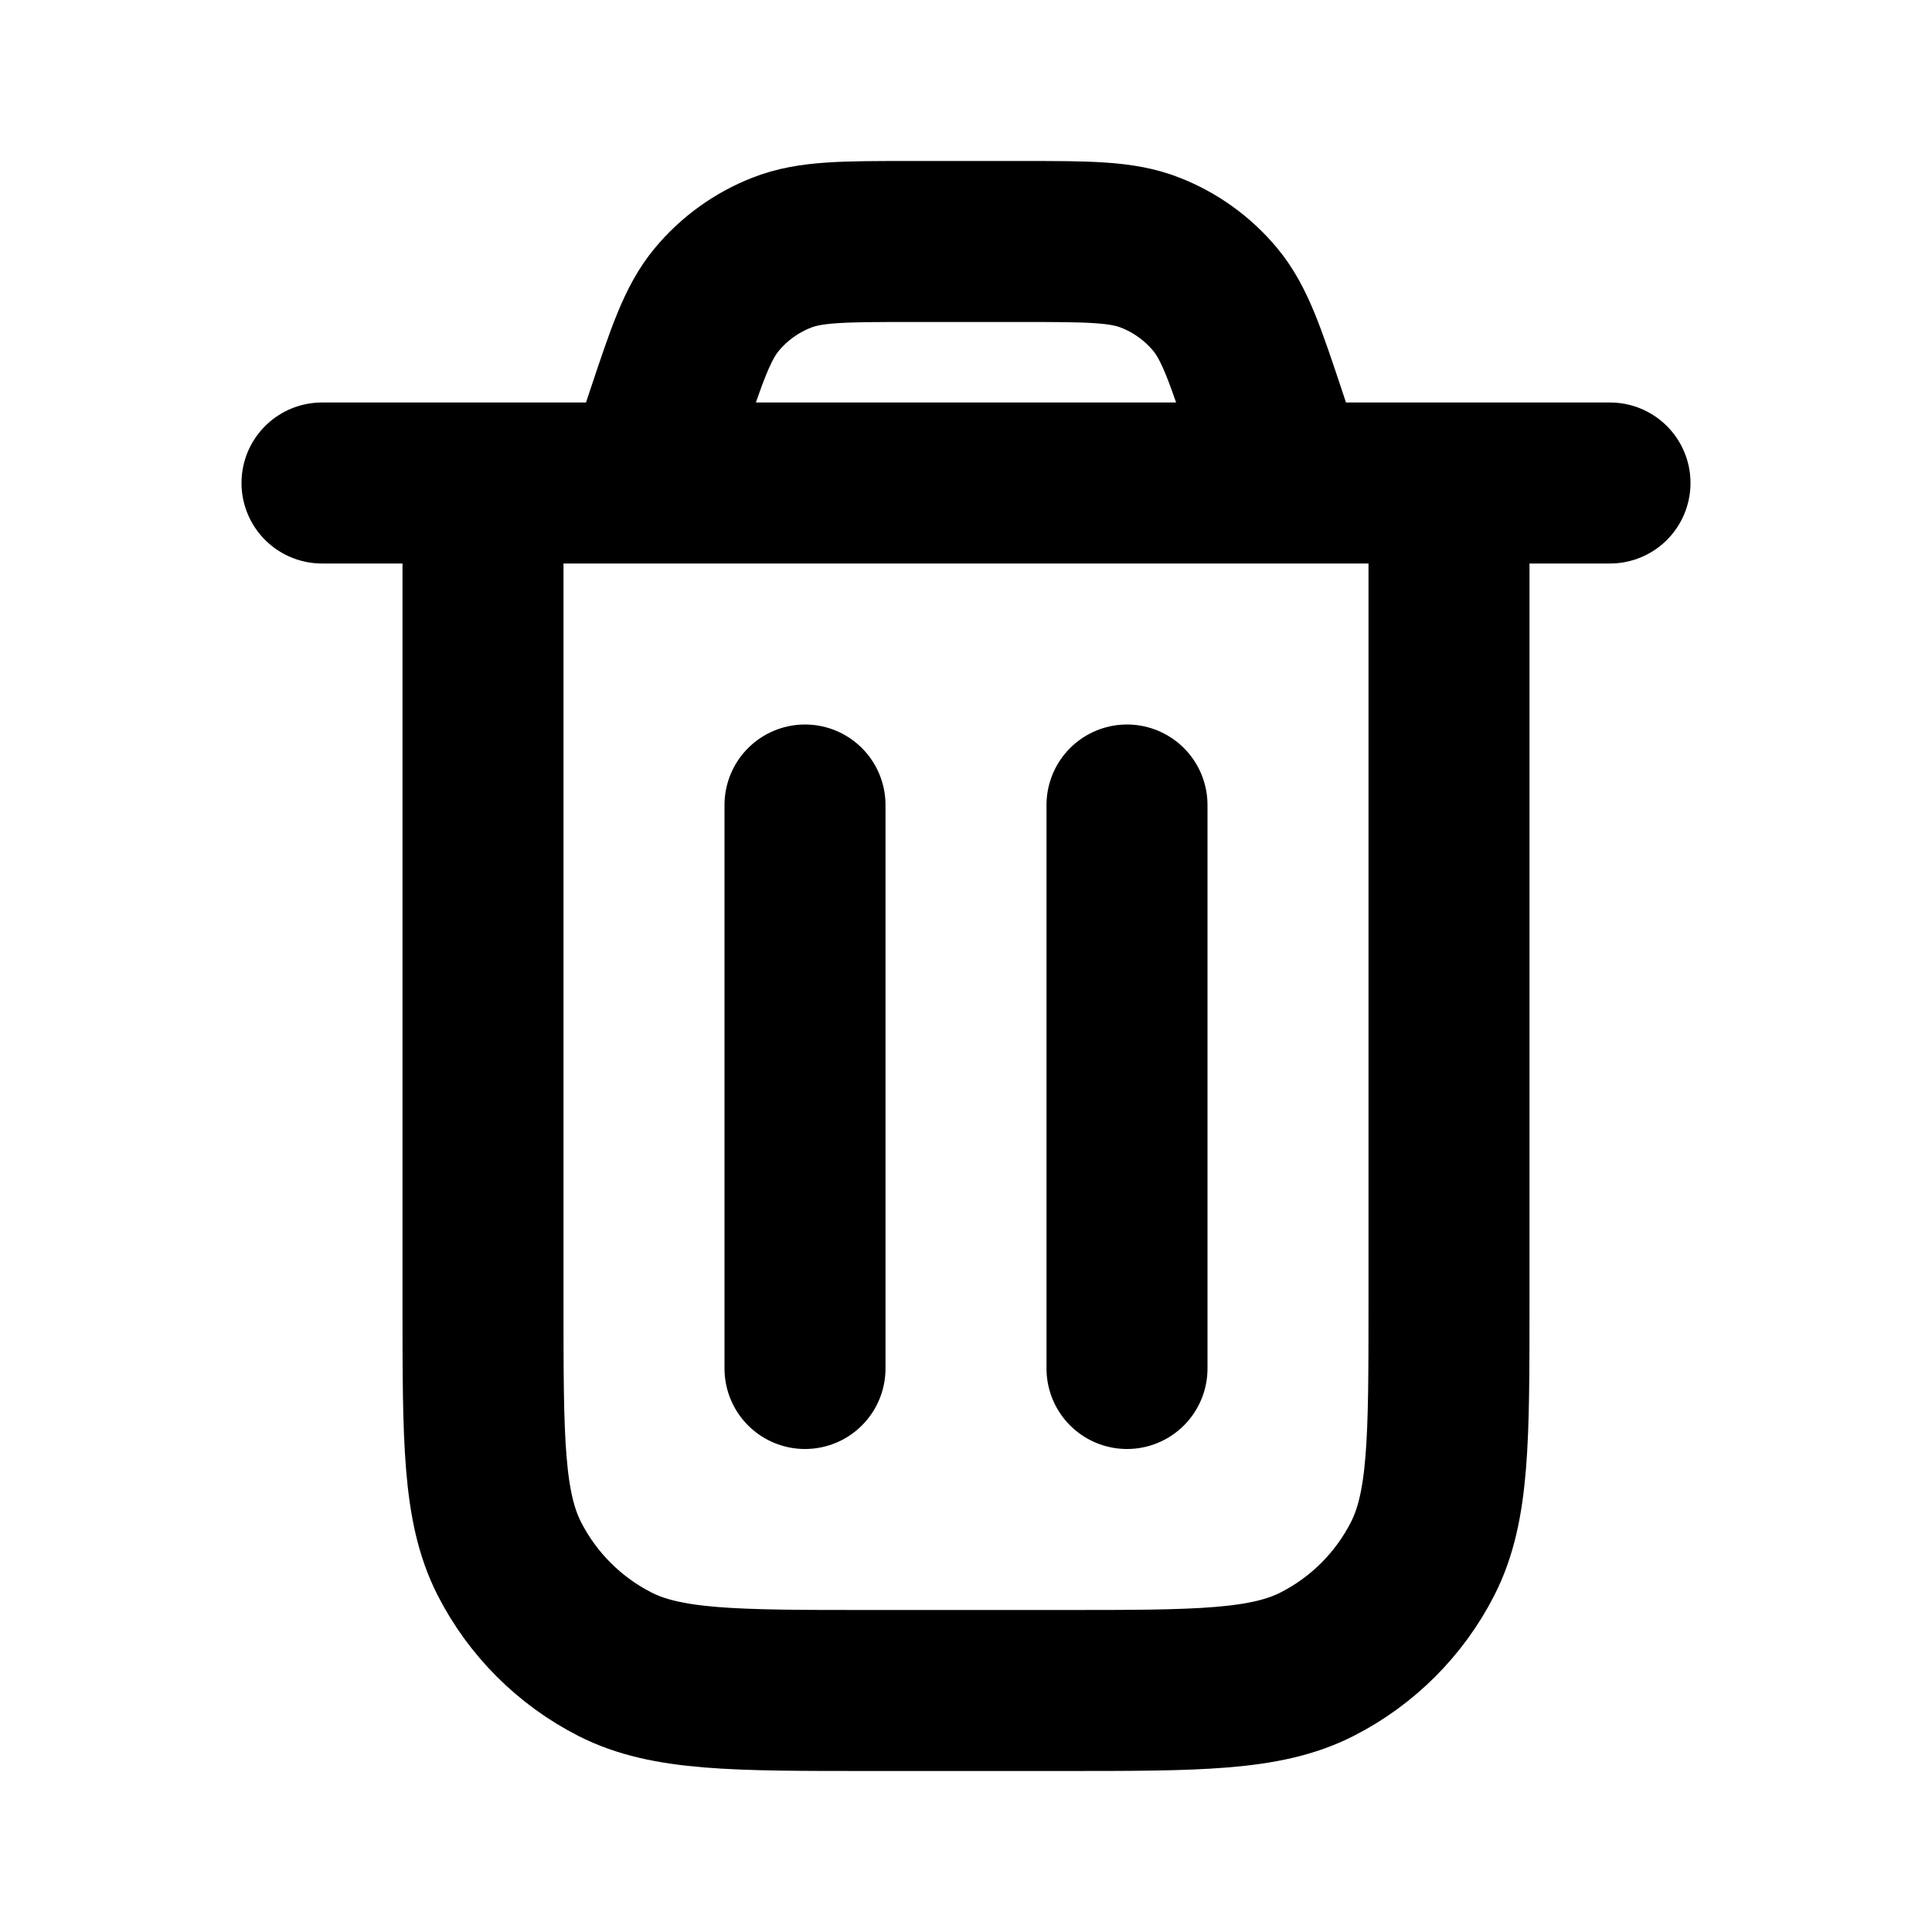
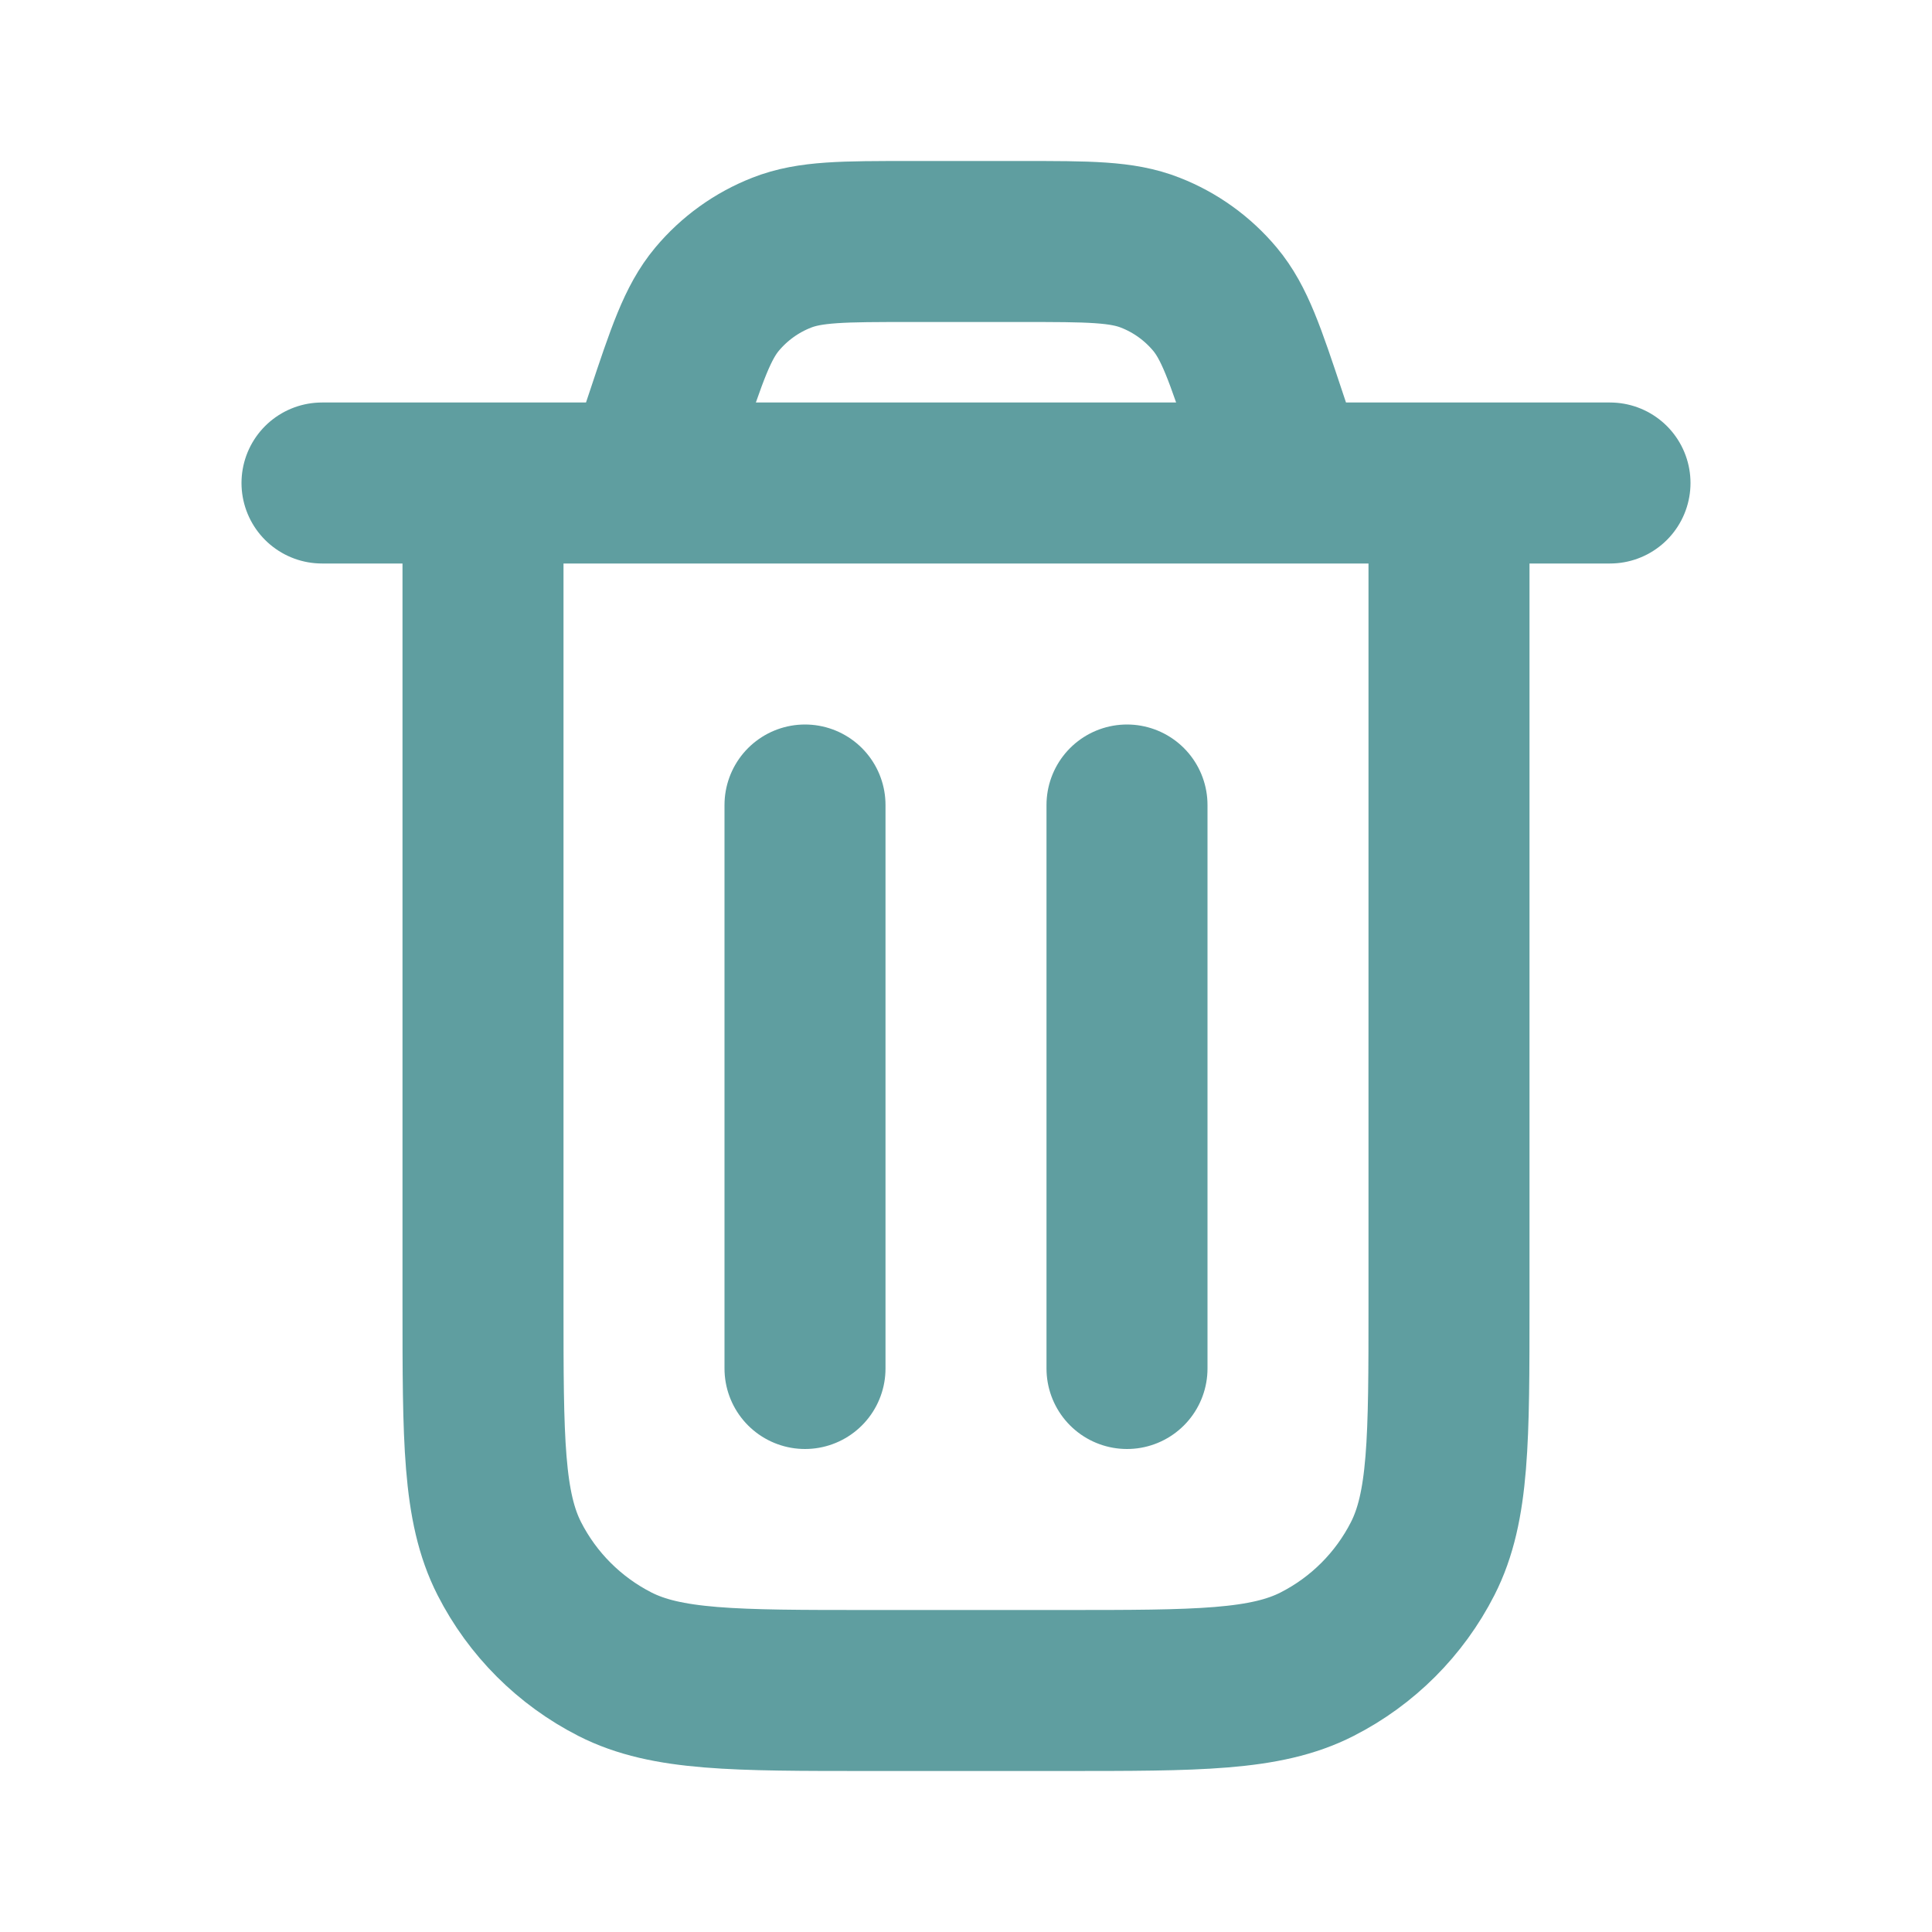
<svg xmlns="http://www.w3.org/2000/svg" width="800px" height="800px" viewBox="0 0 24 24" fill="none">
-   <path d="M4 6H20M16 6L15.729 5.188C15.467 4.401 15.336 4.008 15.093 3.717C14.878 3.46 14.602 3.261 14.29 3.139C13.938 3 13.523 3 12.694 3H11.306C10.477 3 10.062 3 9.71 3.139C9.398 3.261 9.122 3.46 8.907 3.717C8.664 4.008 8.533 4.401 8.271 5.188L8 6M18 6V16.2C18 17.88 18 18.72 17.673 19.362C17.385 19.927 16.927 20.385 16.362 20.673C15.72 21 14.88 21 13.2 21H10.8C9.12 21 8.28 21 7.638 20.673C7.074 20.385 6.615 19.927 6.327 19.362C6 18.72 6 17.88 6 16.2V6M14 10V17M10 10V17" stroke="#000000" stroke-width="2" stroke-linecap="round" stroke-linejoin="round" />
+   <path d="M4 6H20M16 6L15.729 5.188C15.467 4.401 15.336 4.008 15.093 3.717C14.878 3.46 14.602 3.261 14.29 3.139C13.938 3 13.523 3 12.694 3H11.306C10.477 3 10.062 3 9.71 3.139C9.398 3.261 9.122 3.46 8.907 3.717C8.664 4.008 8.533 4.401 8.271 5.188L8 6M18 6V16.2C18 17.88 18 18.72 17.673 19.362C17.385 19.927 16.927 20.385 16.362 20.673C15.72 21 14.88 21 13.2 21H10.8C9.12 21 8.28 21 7.638 20.673C7.074 20.385 6.615 19.927 6.327 19.362C6 18.72 6 17.88 6 16.2V6M14 10V17M10 10V17" stroke="#5f9ea0" stroke-width="2" stroke-linecap="round" stroke-linejoin="round" />
</svg>
